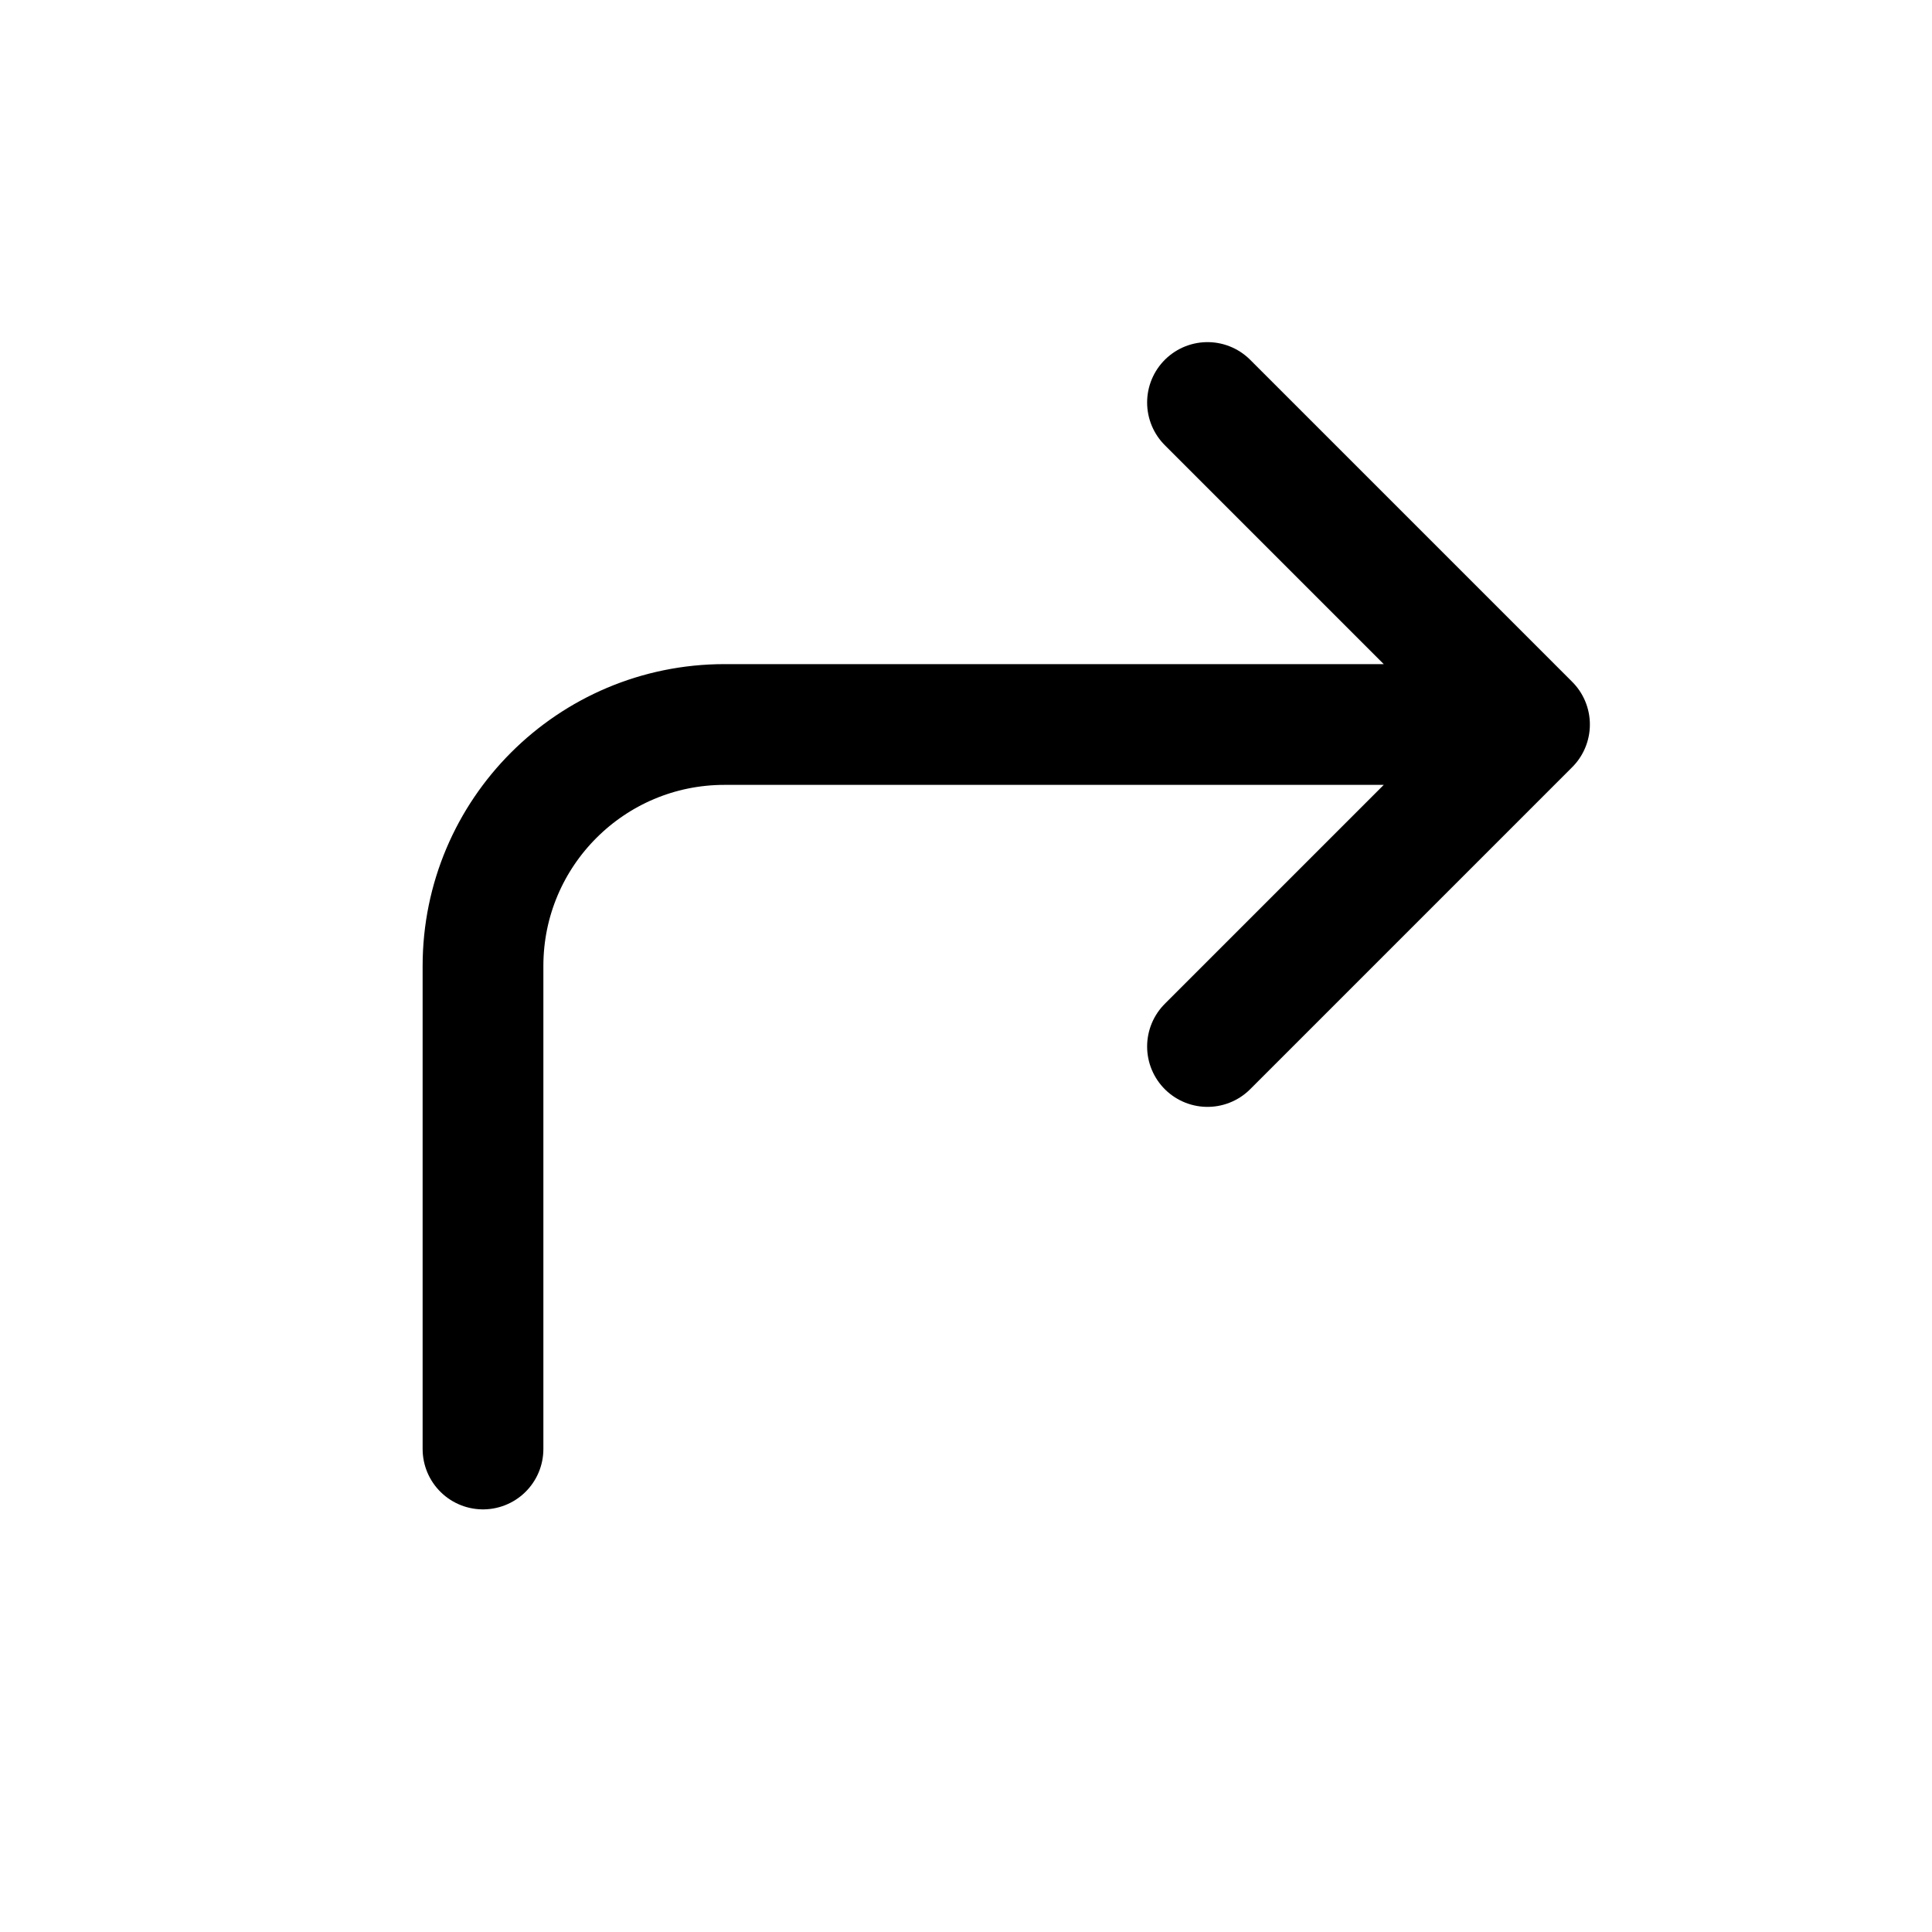
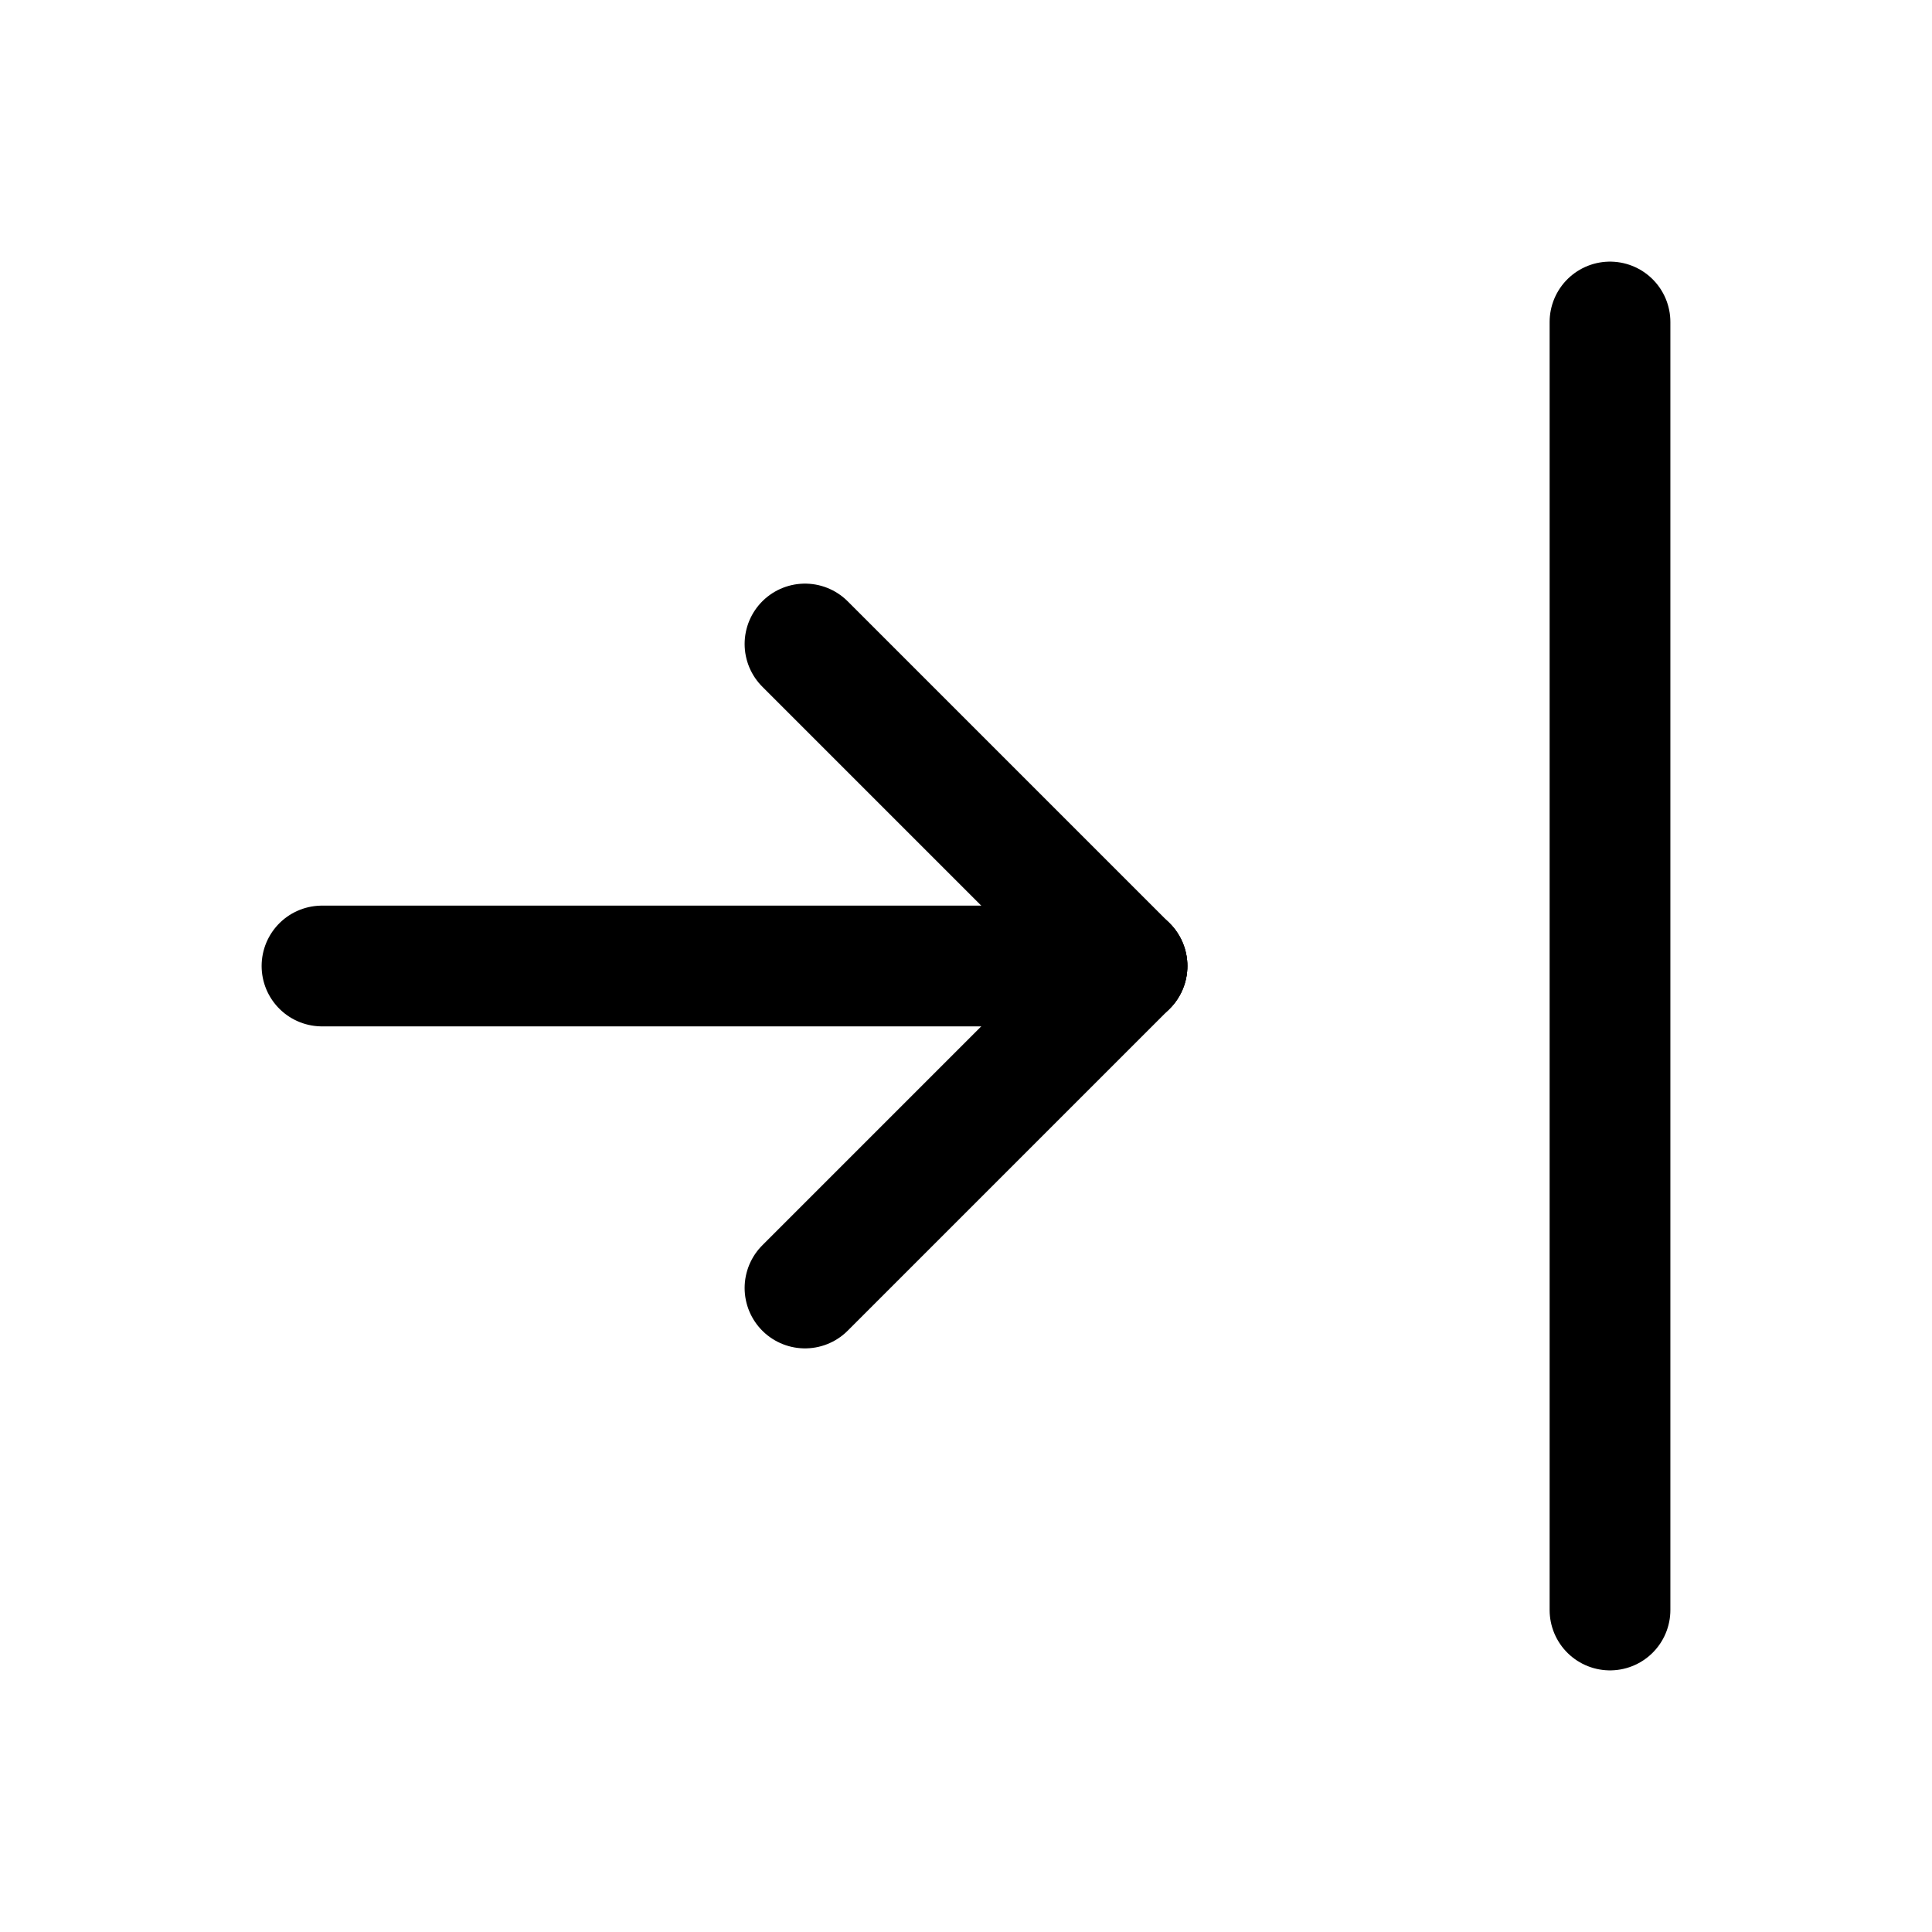
- <svg xmlns="http://www.w3.org/2000/svg" viewBox="0 0 24 24" fill="none" stroke="currentColor" stroke-width="1.5" stroke-linecap="round" stroke-linejoin="round" class="icon icon-tabler icons-tabler-outline icon-tabler-corner-up-right">
+ <svg xmlns="http://www.w3.org/2000/svg" viewBox="0 0 24 24" fill="none" stroke="currentColor" stroke-width="1.5" stroke-linecap="round" stroke-linejoin="round" class="icon icon-tabler icons-tabler-outline icon-tabler-arrow-bar-to-right">
  <path stroke="none" d="M0 0h24v24H0z" fill="none" />
-   <path d="M6 18v-6a3 3 0 0 1 3 -3h10l-4 -4m0 8l4 -4" />
+   <path d="M14 12l-10 0" />
+   <path d="M14 12l-4 4" />
+   <path d="M14 12l-4 -4" />
+   <path d="M20 4l0 16" />
</svg>
